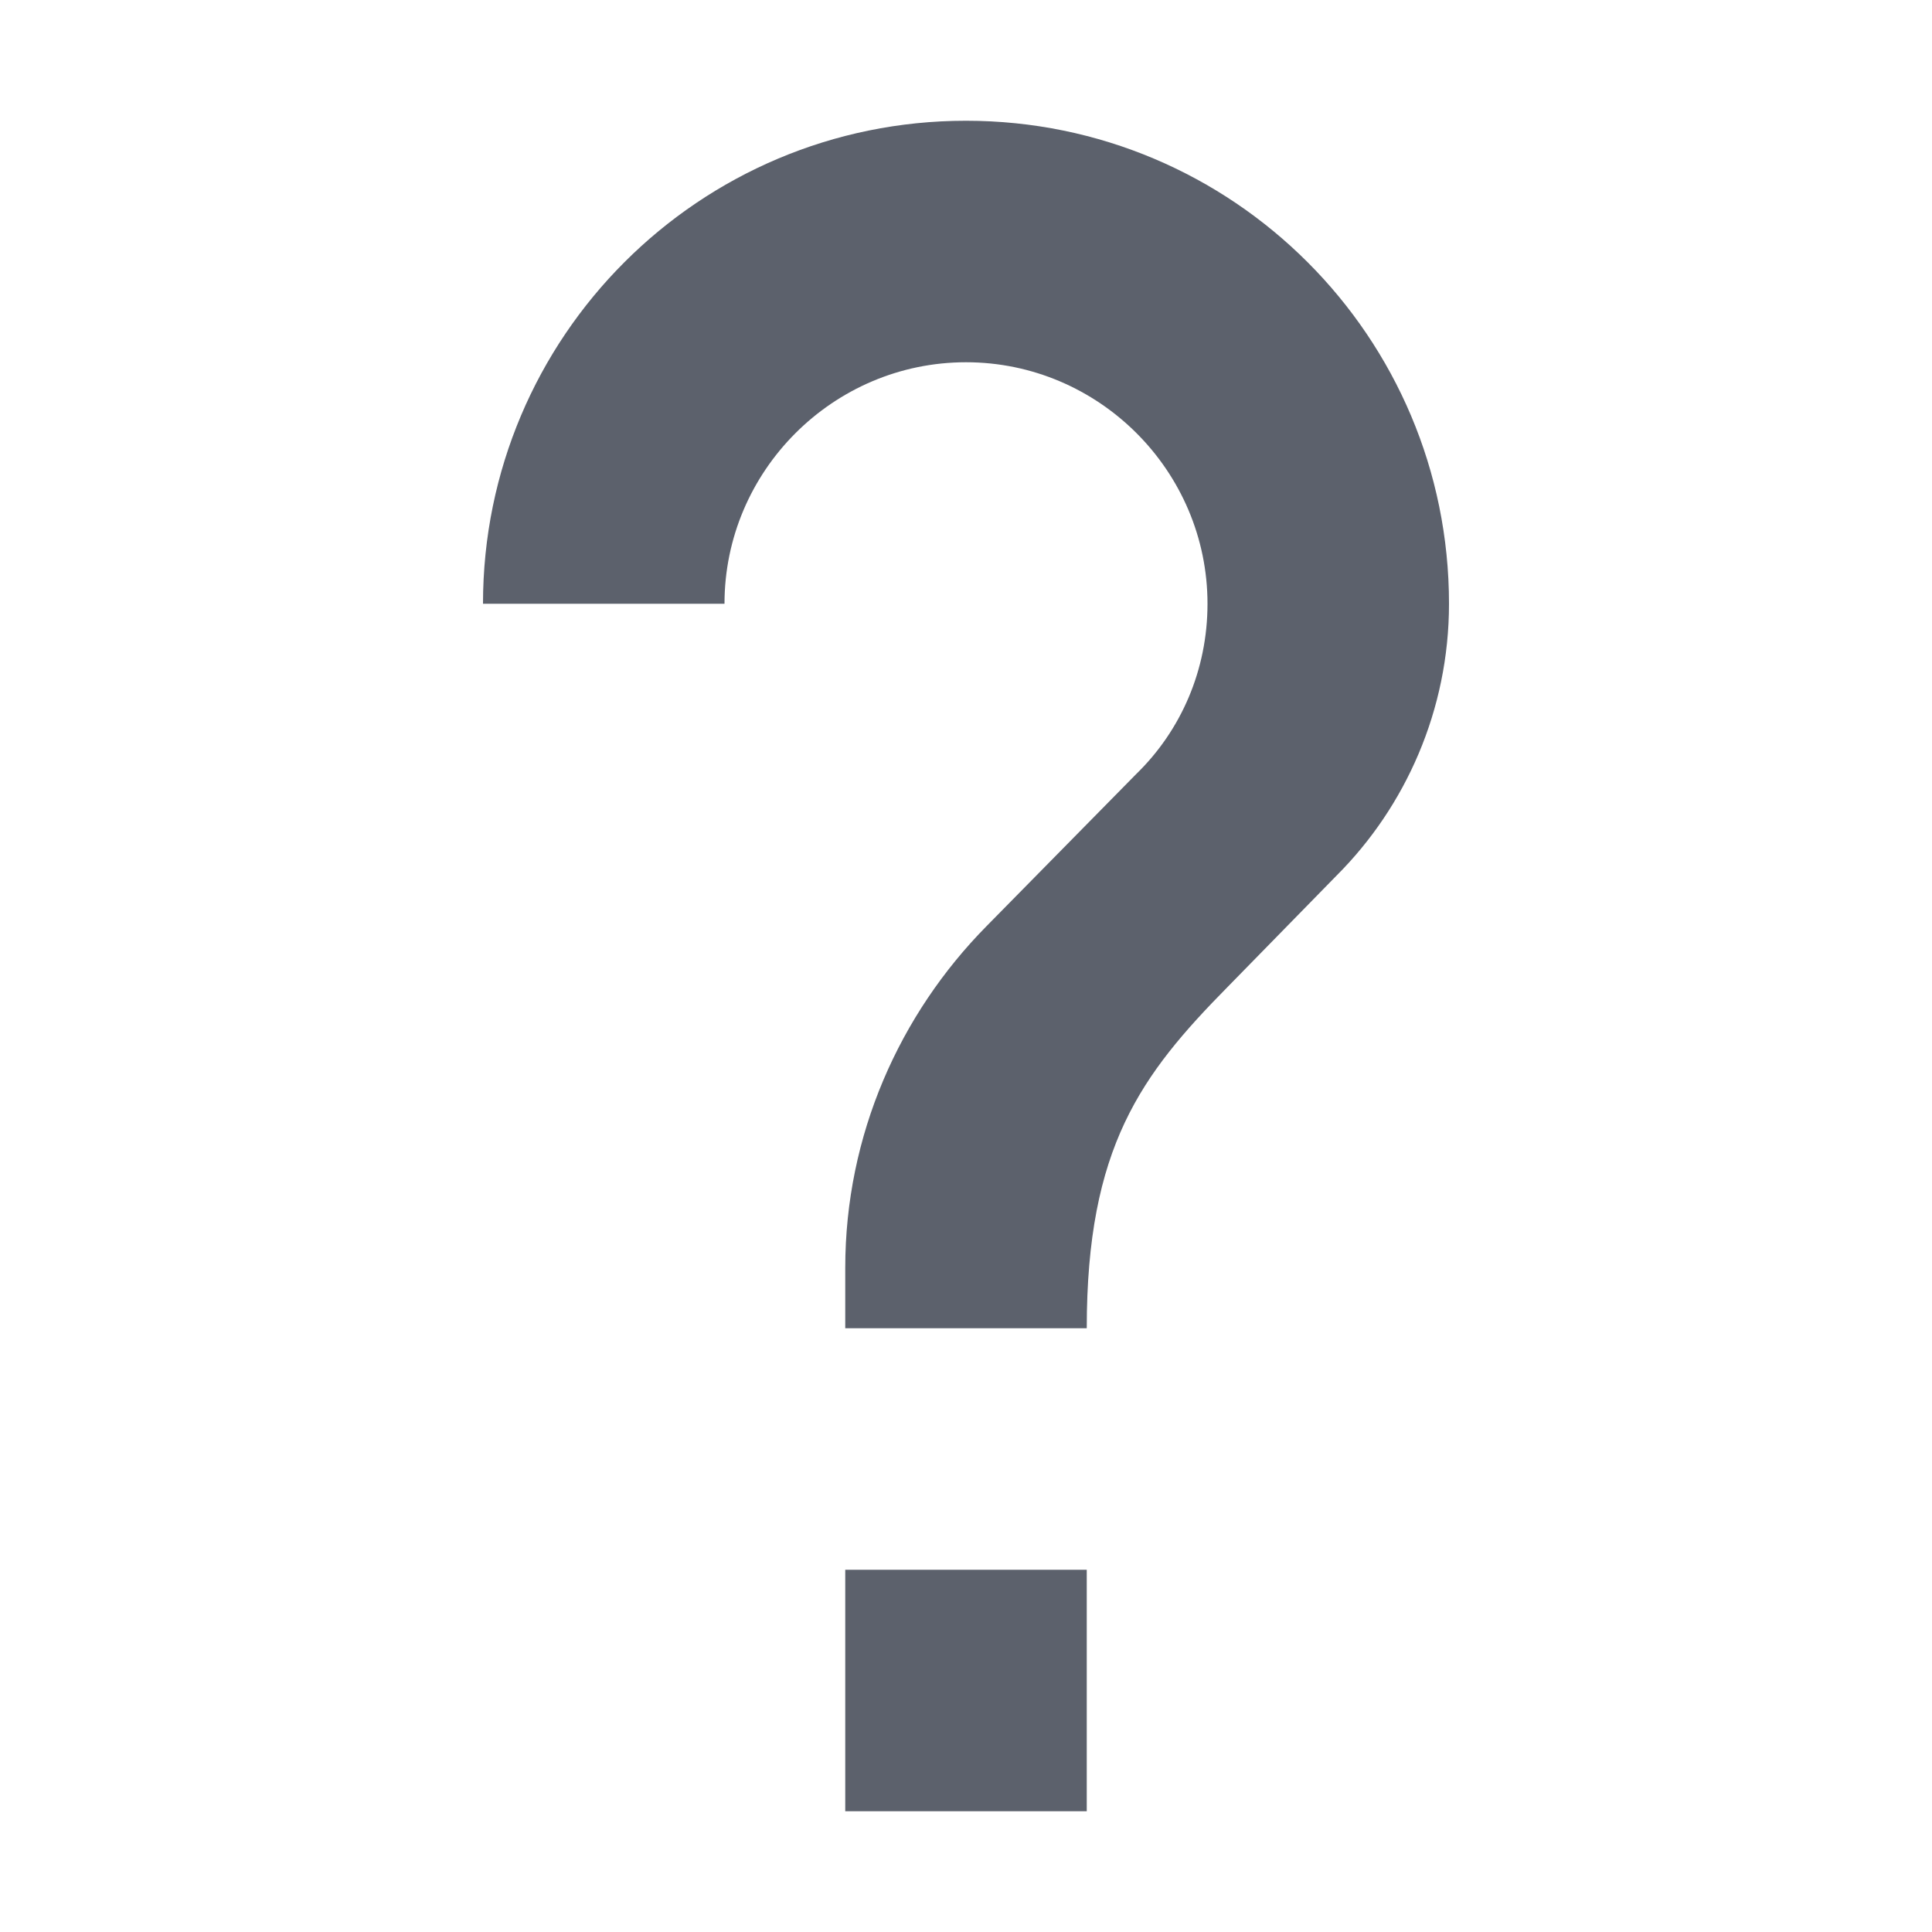
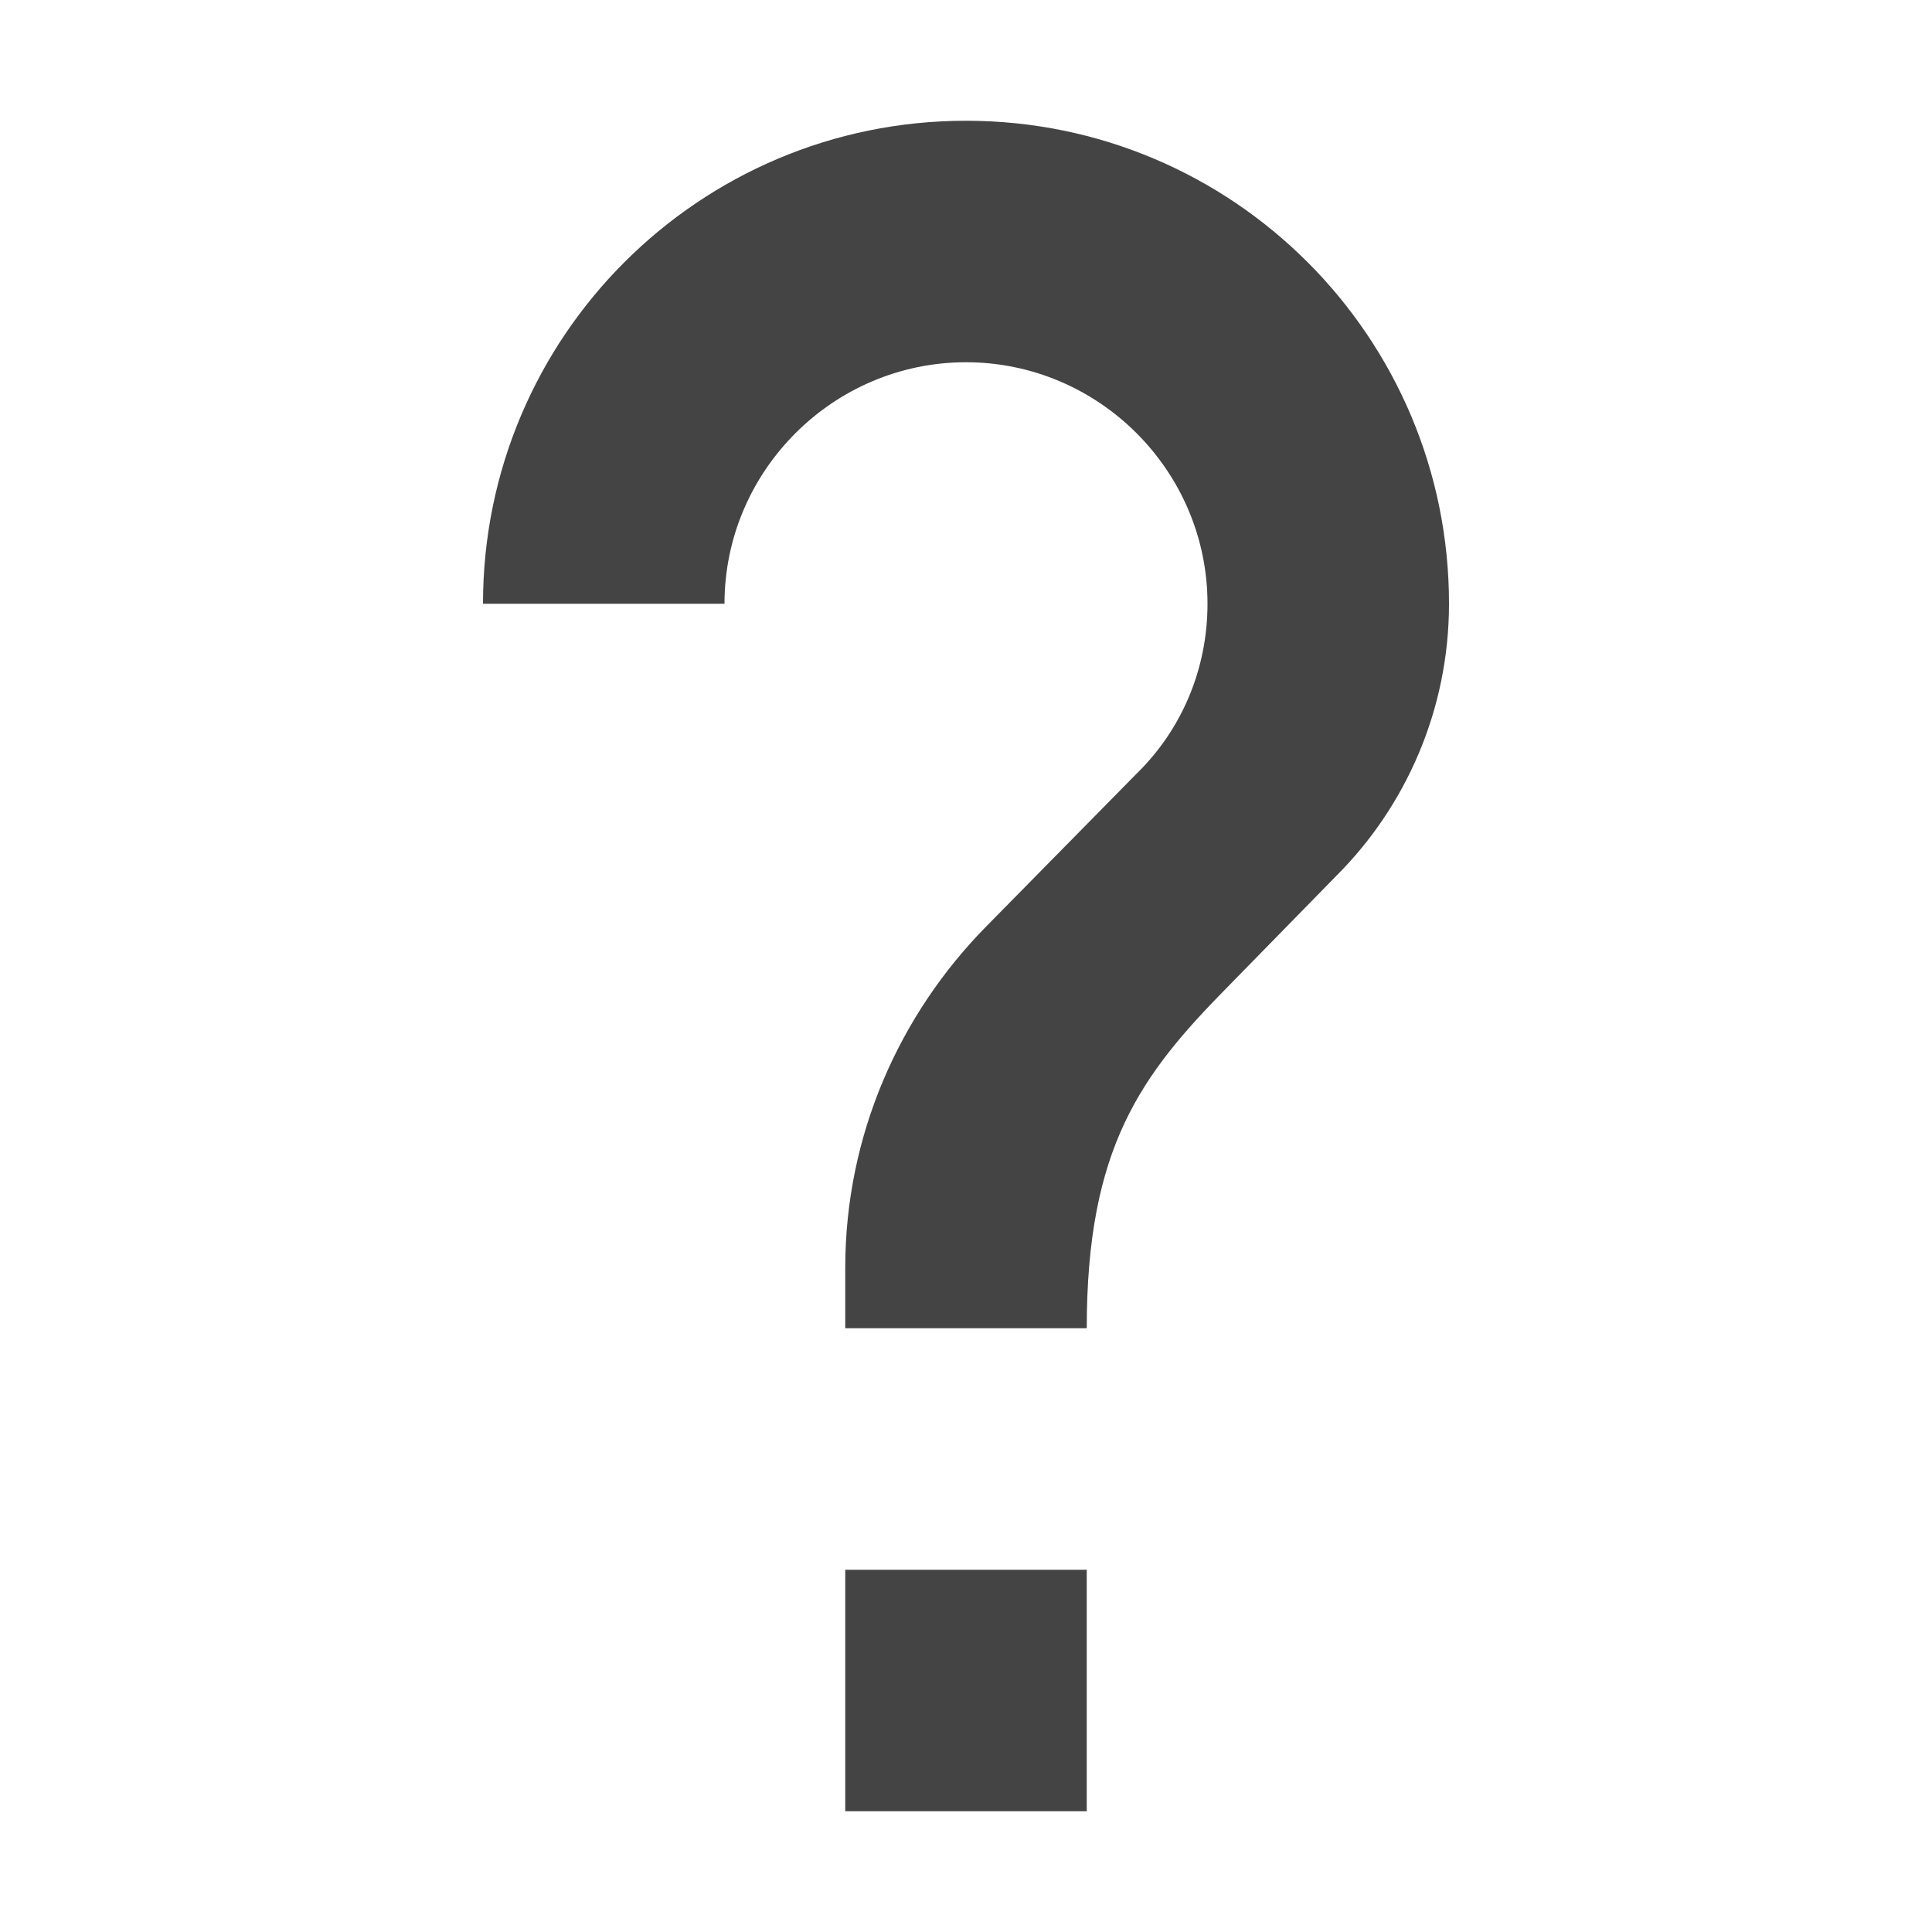
<svg xmlns="http://www.w3.org/2000/svg" width="16" height="16" version="1.1">
-   <path d="m 9,15 -2,0 0,-2 2,0 z m 2.07,-7.75 -0.9,0.92 C 9.45,8.9 9,9.5 9,11 L 7,11 7,10.5 C 7,9.4 7.45,8.4 8.17,7.67 L 9.41,6.41 C 9.78,6.05 10,5.55 10,5 10,3.9 9.1,3 8,3 6.9,3 6,3.9 6,5 L 4,5 C 4,2.79 5.79,1 8,1 c 2.21,0 4,1.79 4,4 0,0.88 -0.36,1.68 -0.93,2.25 z" style="fill:#5c616c" />
+   <path style="fill:#444444" d="m 9,15 -2,0 0,-2 2,0 z m 2.07,-7.75 -0.9,0.92 C 9.45,8.9 9,9.5 9,11 L 7,11 7,10.5 C 7,9.4 7.45,8.4 8.17,7.67 L 9.41,6.41 C 9.78,6.05 10,5.55 10,5 10,3.9 9.1,3 8,3 6.9,3 6,3.9 6,5 L 4,5 C 4,2.79 5.79,1 8,1 c 2.21,0 4,1.79 4,4 0,0.88 -0.36,1.68 -0.93,2.25 z" />
</svg>
